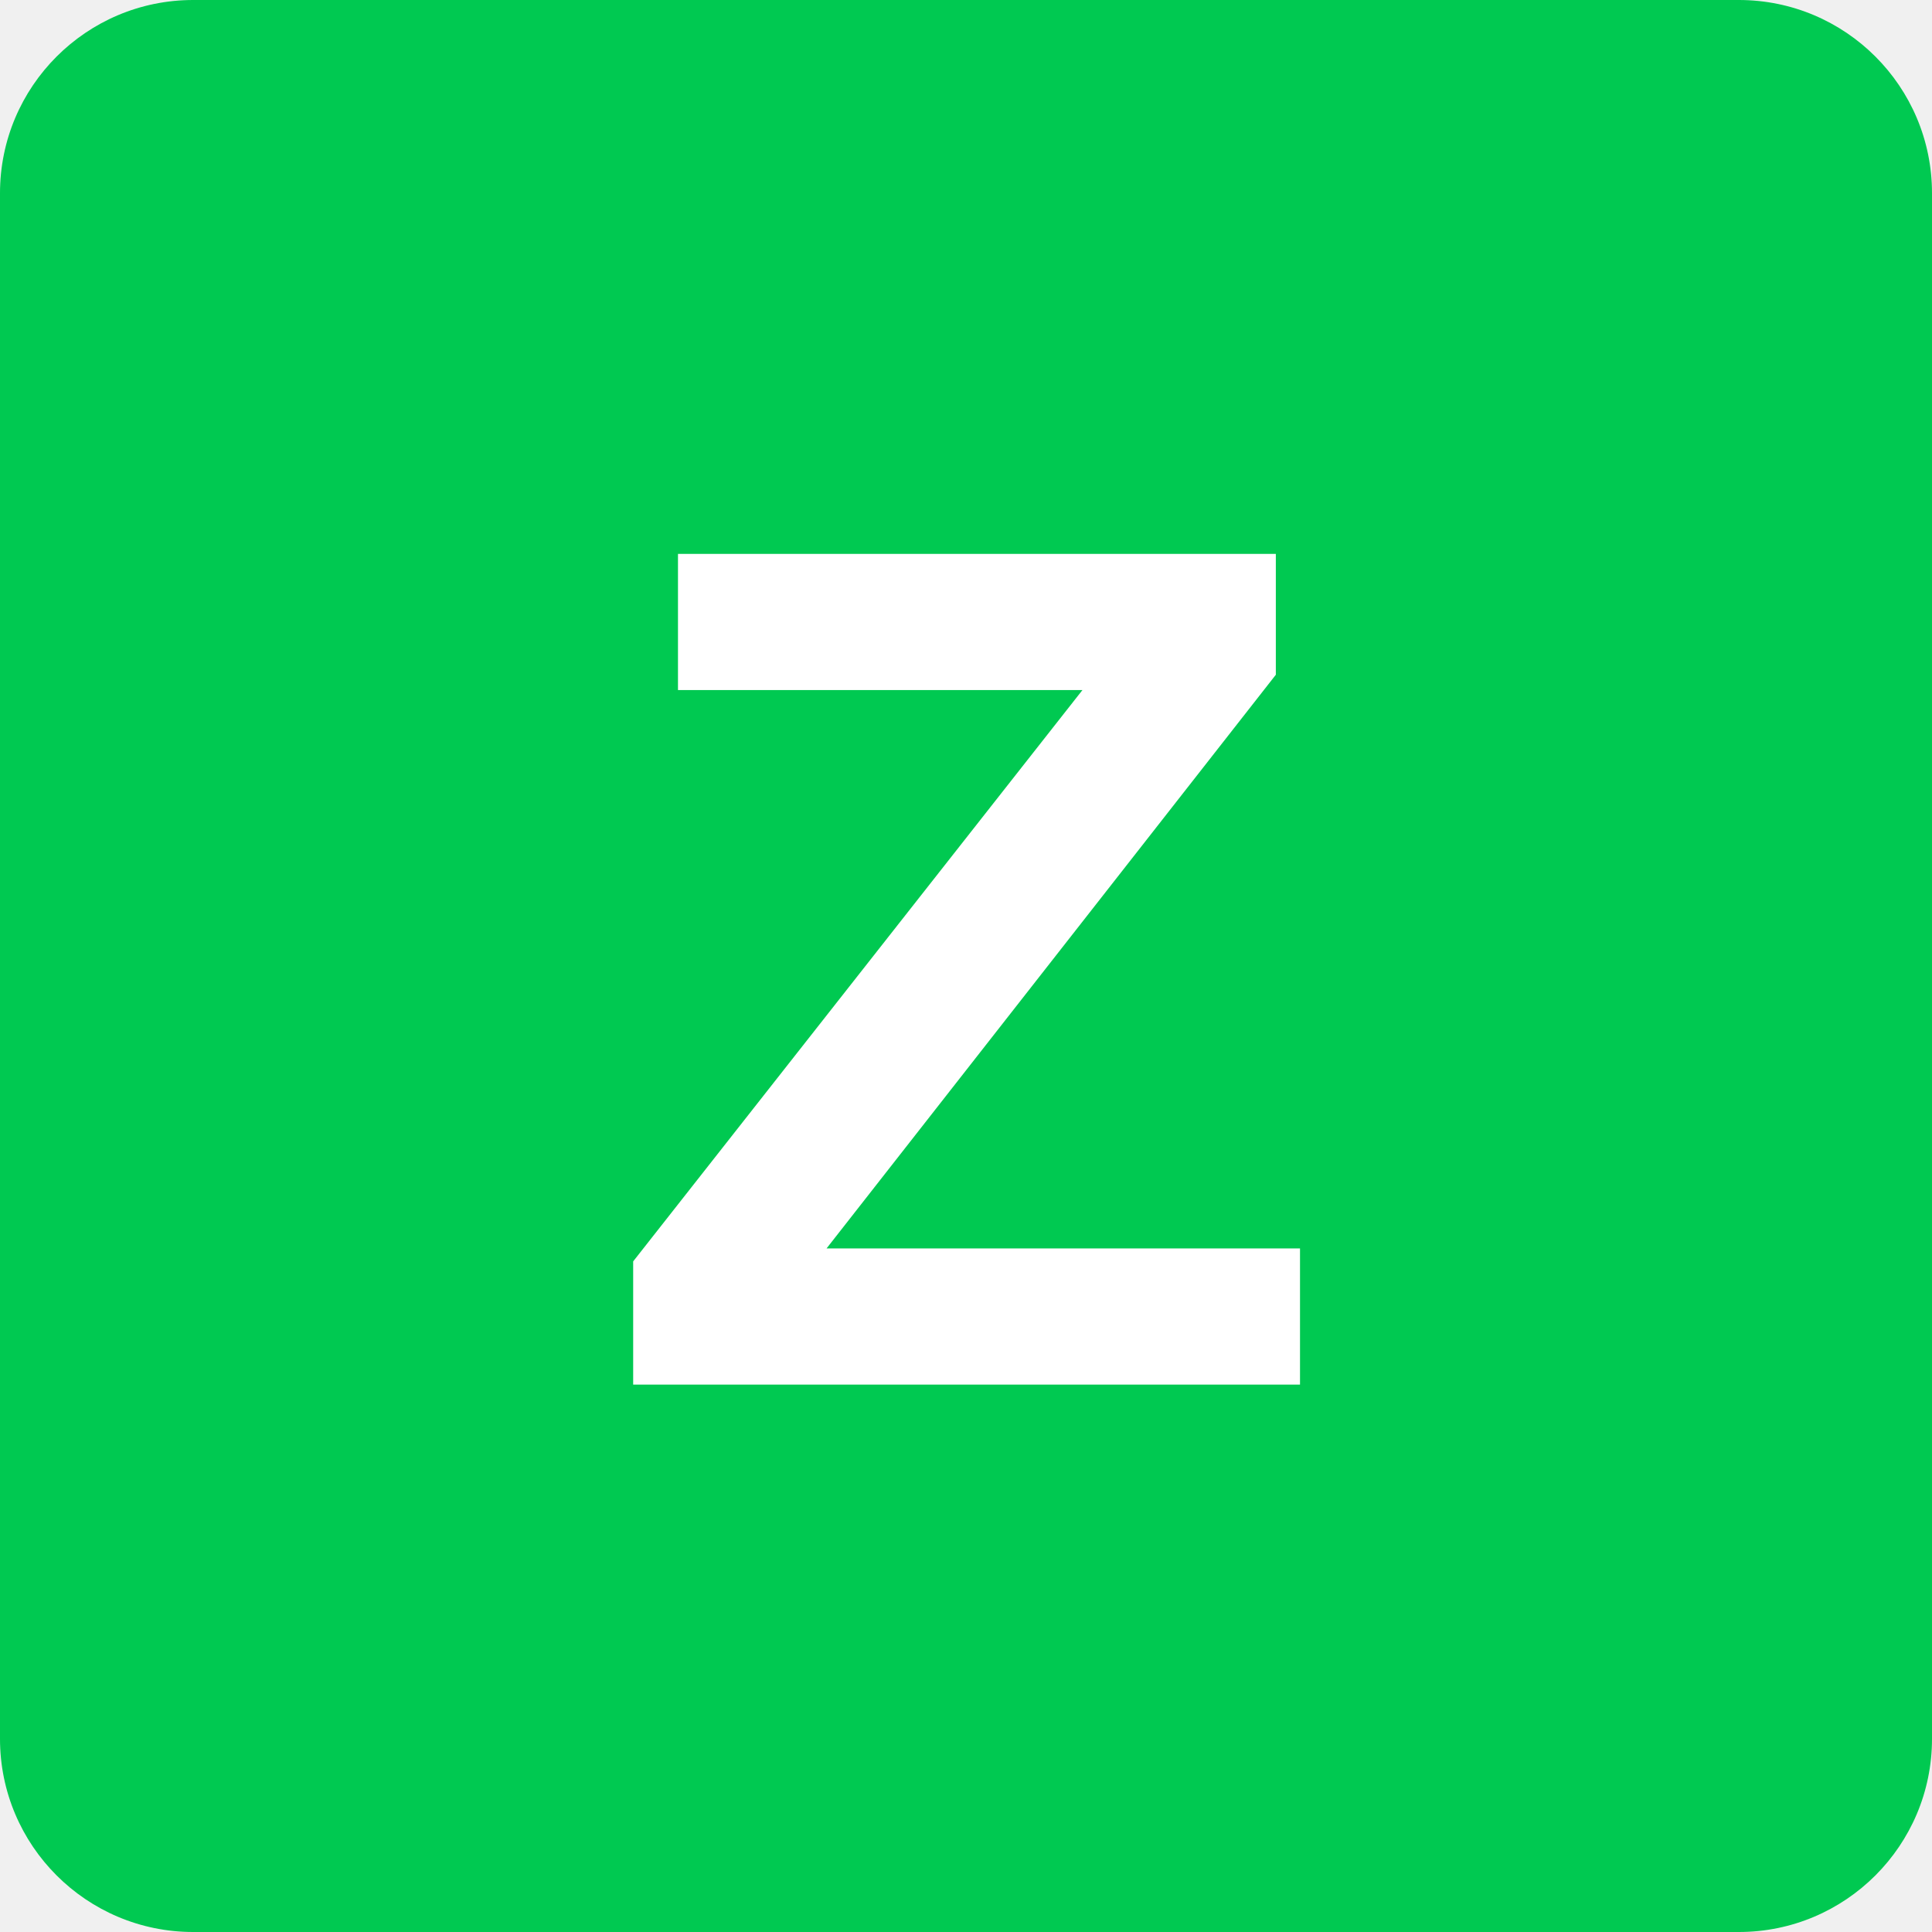
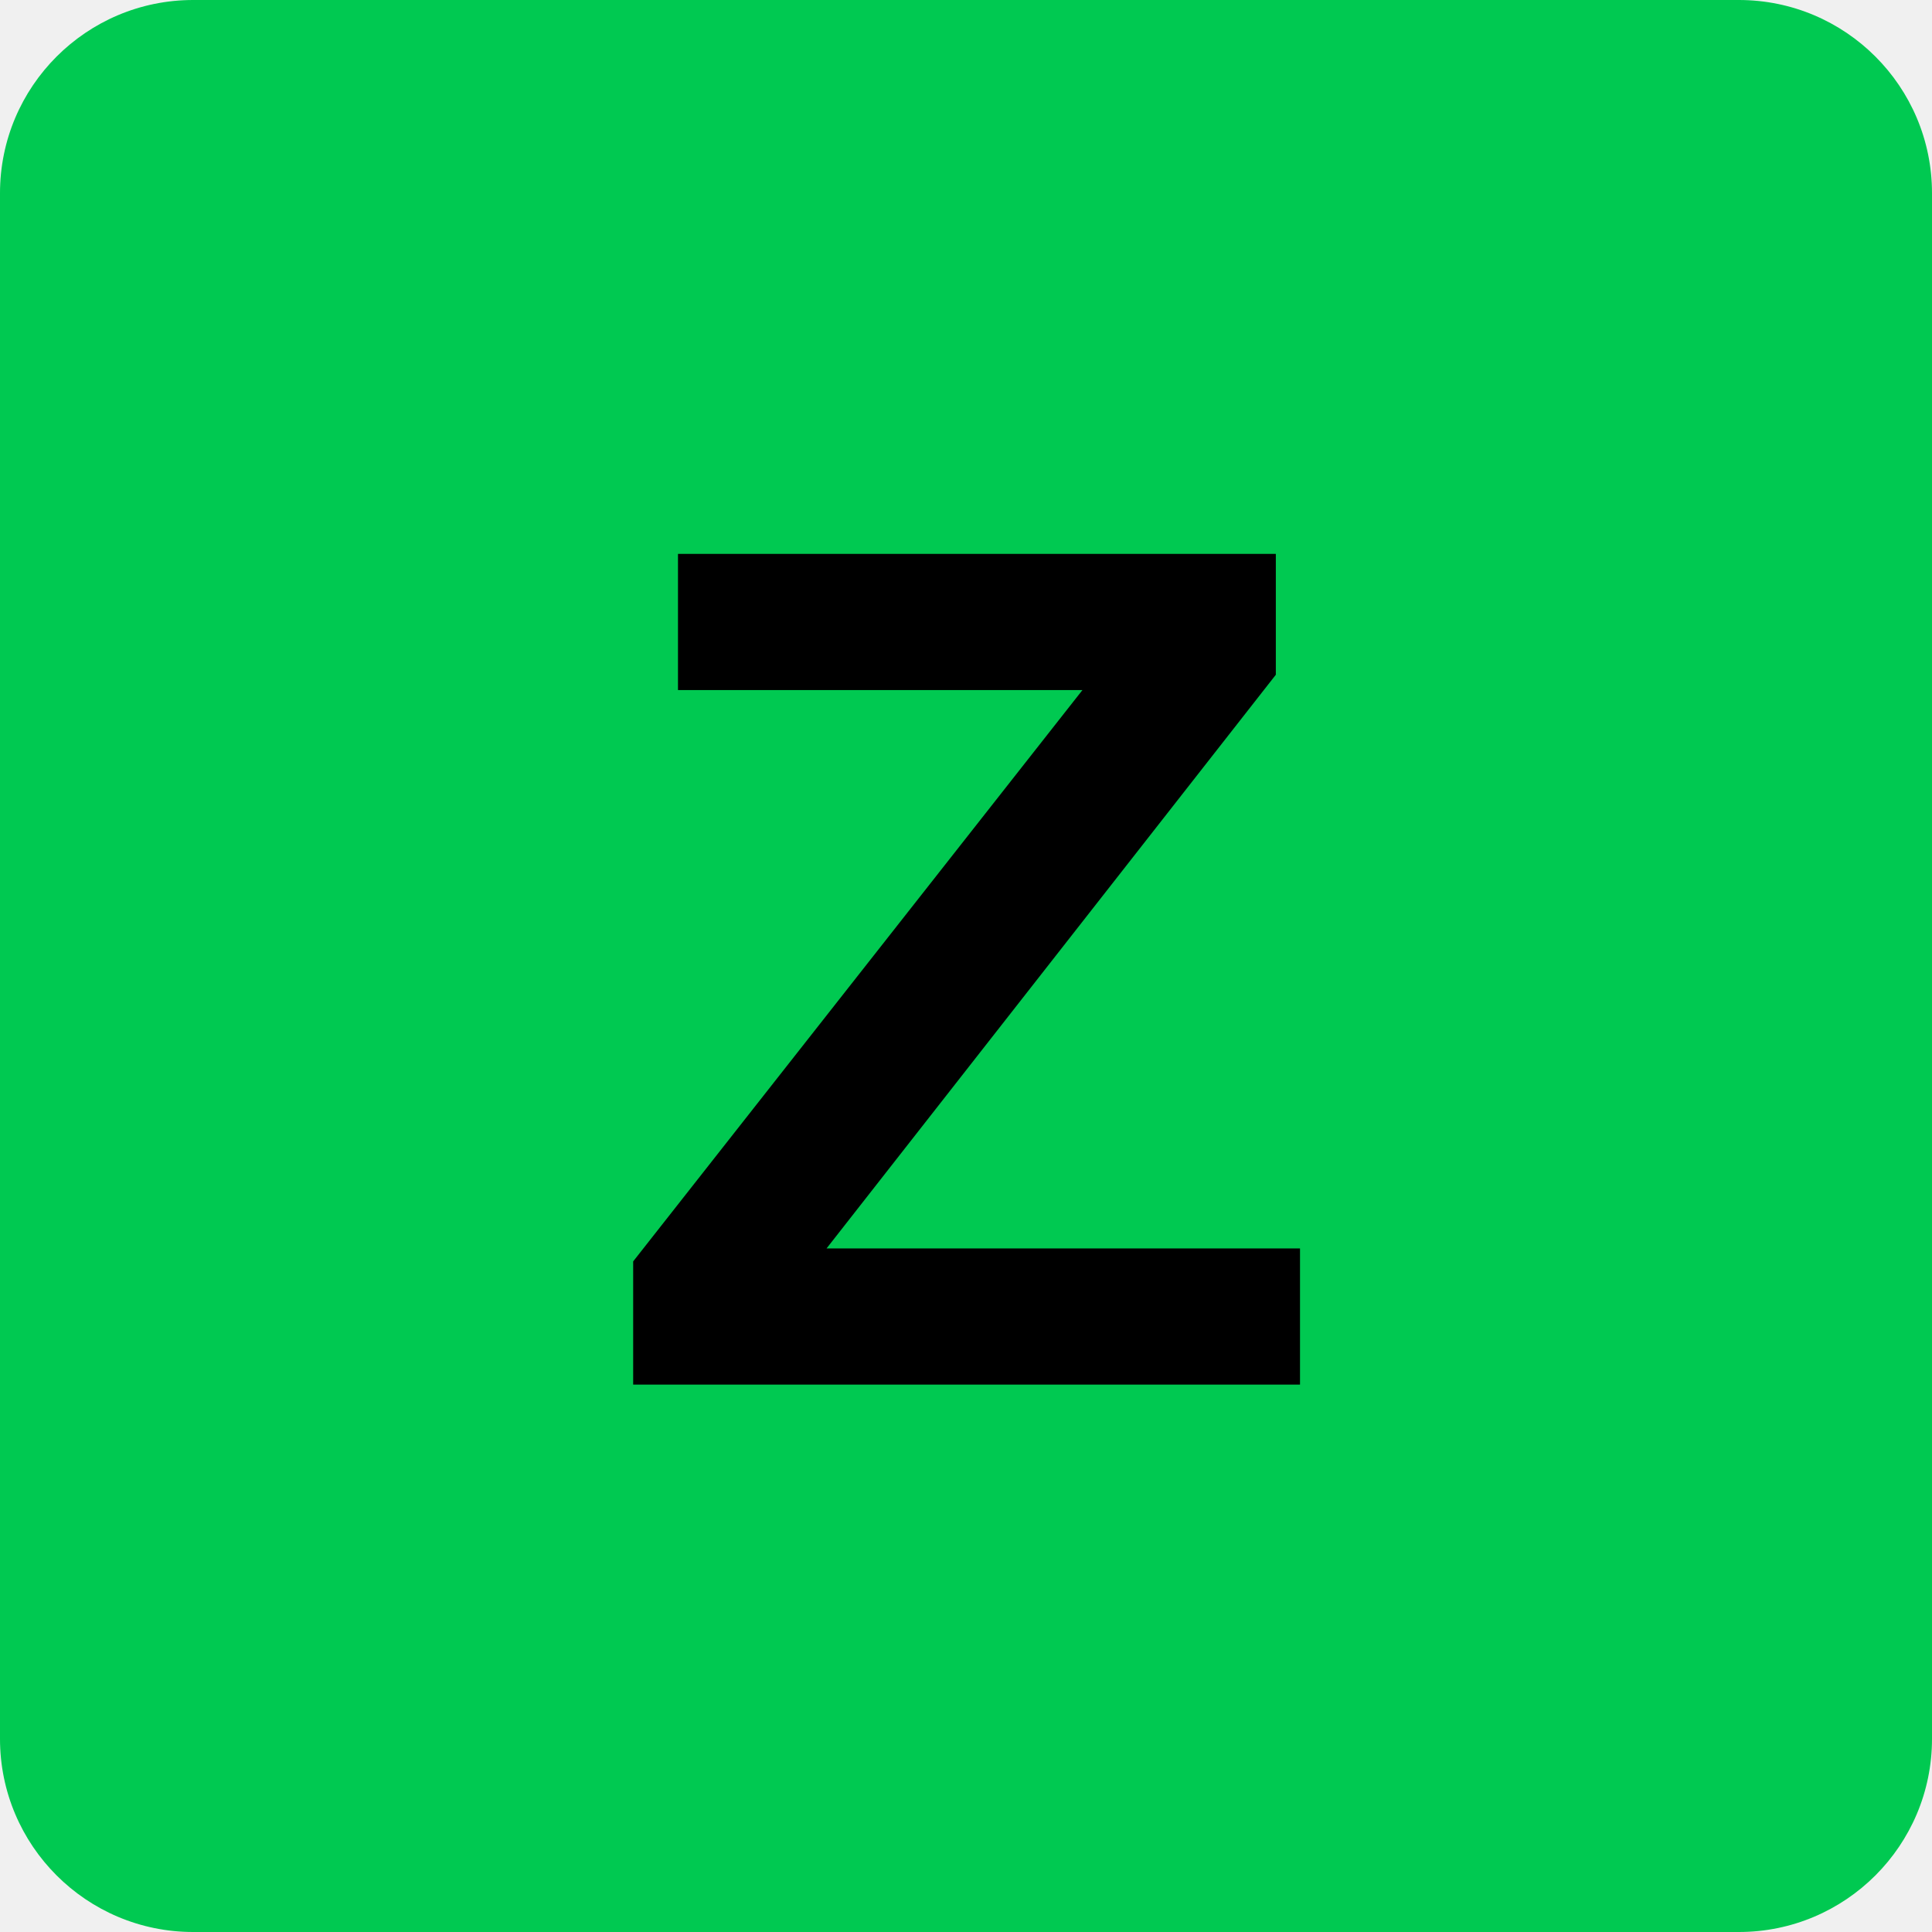
<svg xmlns="http://www.w3.org/2000/svg" width="512" height="512" viewBox="0 0 512 512">
  <rect width="512" height="512" fill="#00c951" rx="51.2" />
-   <text x="50%" y="50%" text-anchor="middle" dominant-baseline="central" fill="white" font-family="Arial, sans-serif" font-size="320" font-weight="bold">
+   <text x="50%" y="50%" text-anchor="middle" dominant-baseline="central" fill="black" font-family="Arial, sans-serif" font-size="320" font-weight="bold">
    Z
  </text>
</svg>
